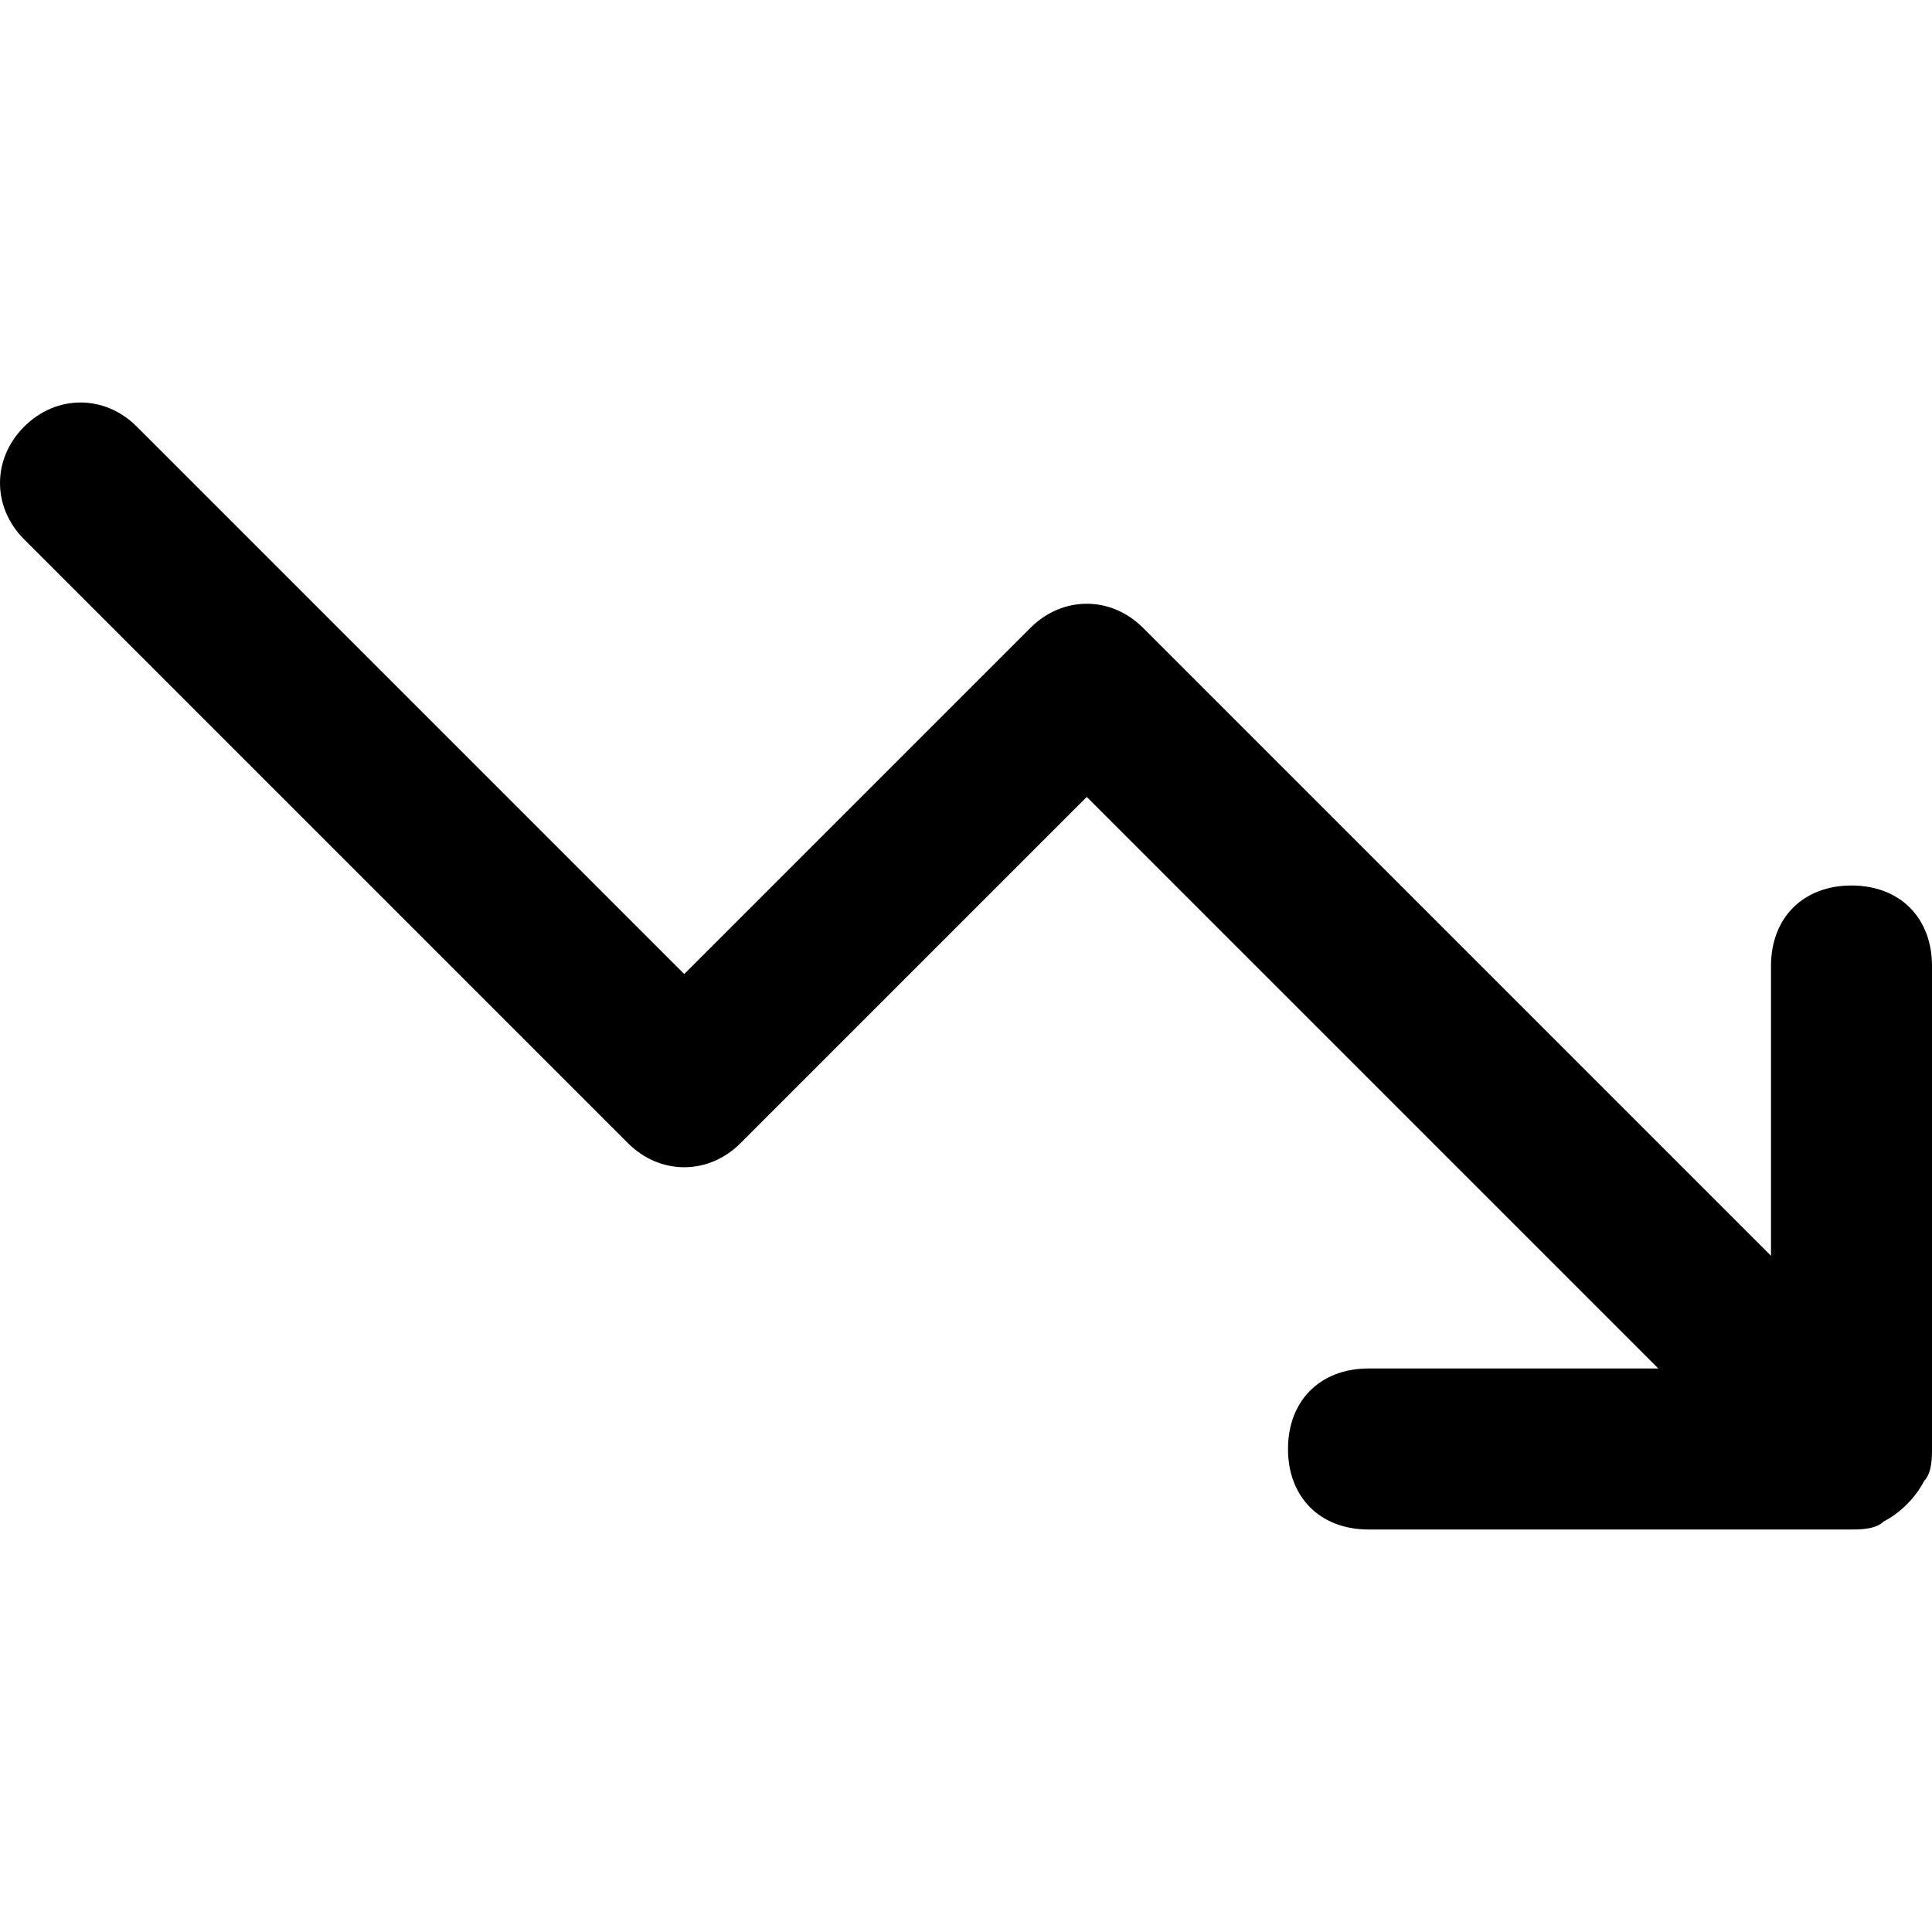
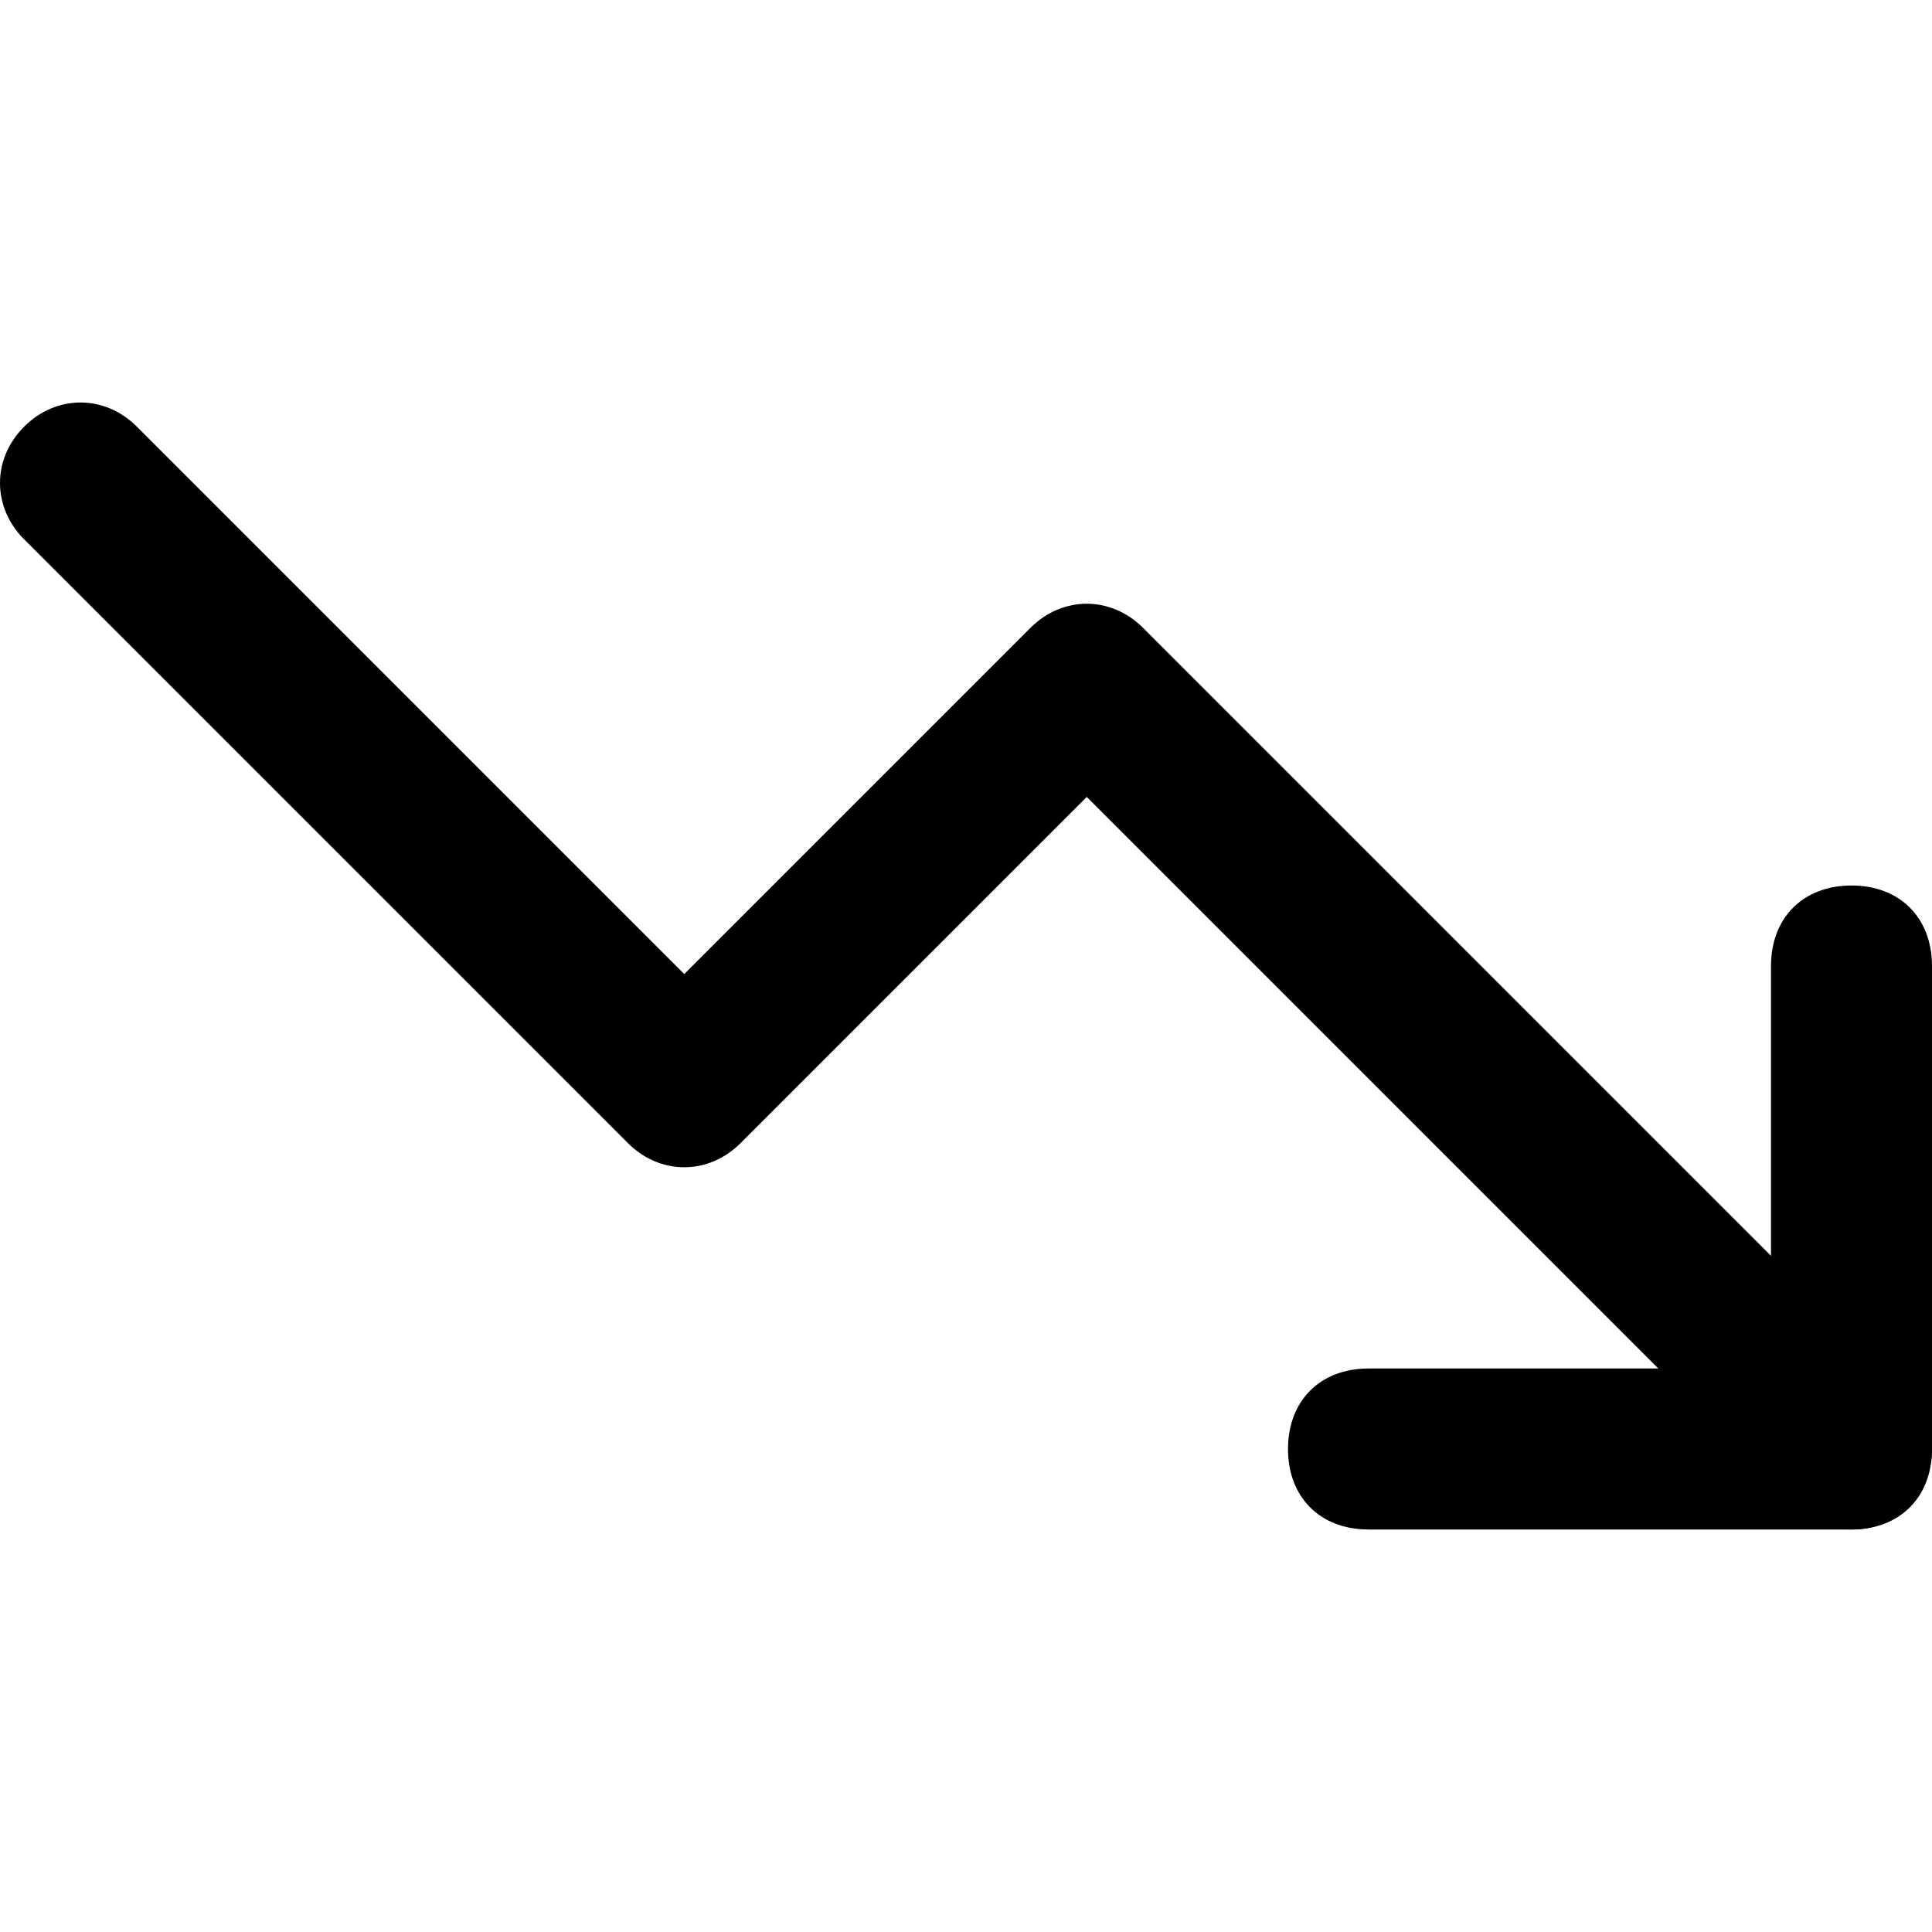
- <svg xmlns="http://www.w3.org/2000/svg" version="1.1" width="24" height="24" viewBox="0 0 24 24">
-   <path d="M24 12c0-0.6-0.4-1-1-1s-1 0.4-1 1v3.6l-7.8-7.8c-0.4-0.4-1-0.4-1.4 0l-4.3 4.3-6.8-6.8c-0.4-0.4-1-0.4-1.4 0s-0.4 1 0 1.4l7.5 7.5c0.4 0.4 1 0.4 1.4 0l4.3-4.3 7.1 7.1h-3.6c-0.6 0-1 0.4-1 1s0.4 1 1 1h6c0.1 0 0.3 0 0.4-0.1 0.2-0.1 0.4-0.3 0.5-0.5 0.1-0.1 0.1-0.3 0.1-0.4v-6z" />
+ <svg xmlns="http://www.w3.org/2000/svg" version="1.1" id="Слой_1" x="0px" y="0px" viewBox="0 0 24 24" style="enable-background:new 0 0 24 24;" xml:space="preserve">
+   <g>
+     <path d="M23,19c-0.3,0-0.5-0.1-0.7-0.3l-8.8-8.8l-4.3,4.3c-0.4,0.4-1,0.4-1.4,0L0.3,6.7c-0.4-0.4-0.4-1,0-1.4s1-0.4,1.4,0l6.8,6.8   l4.3-4.3c0.4-0.4,1-0.4,1.4,0l9.5,9.5c0.4,0.4,0.4,1,0,1.4C23.5,18.9,23.3,19,23,19z" />
+   </g>
+   <g>
+     <path d="M23,19h-6c-0.6,0-1-0.4-1-1s0.4-1,1-1h5v-5c0-0.6,0.4-1,1-1s1,0.4,1,1v6C24,18.6,23.6,19,23,19z" />
+   </g>
</svg>
